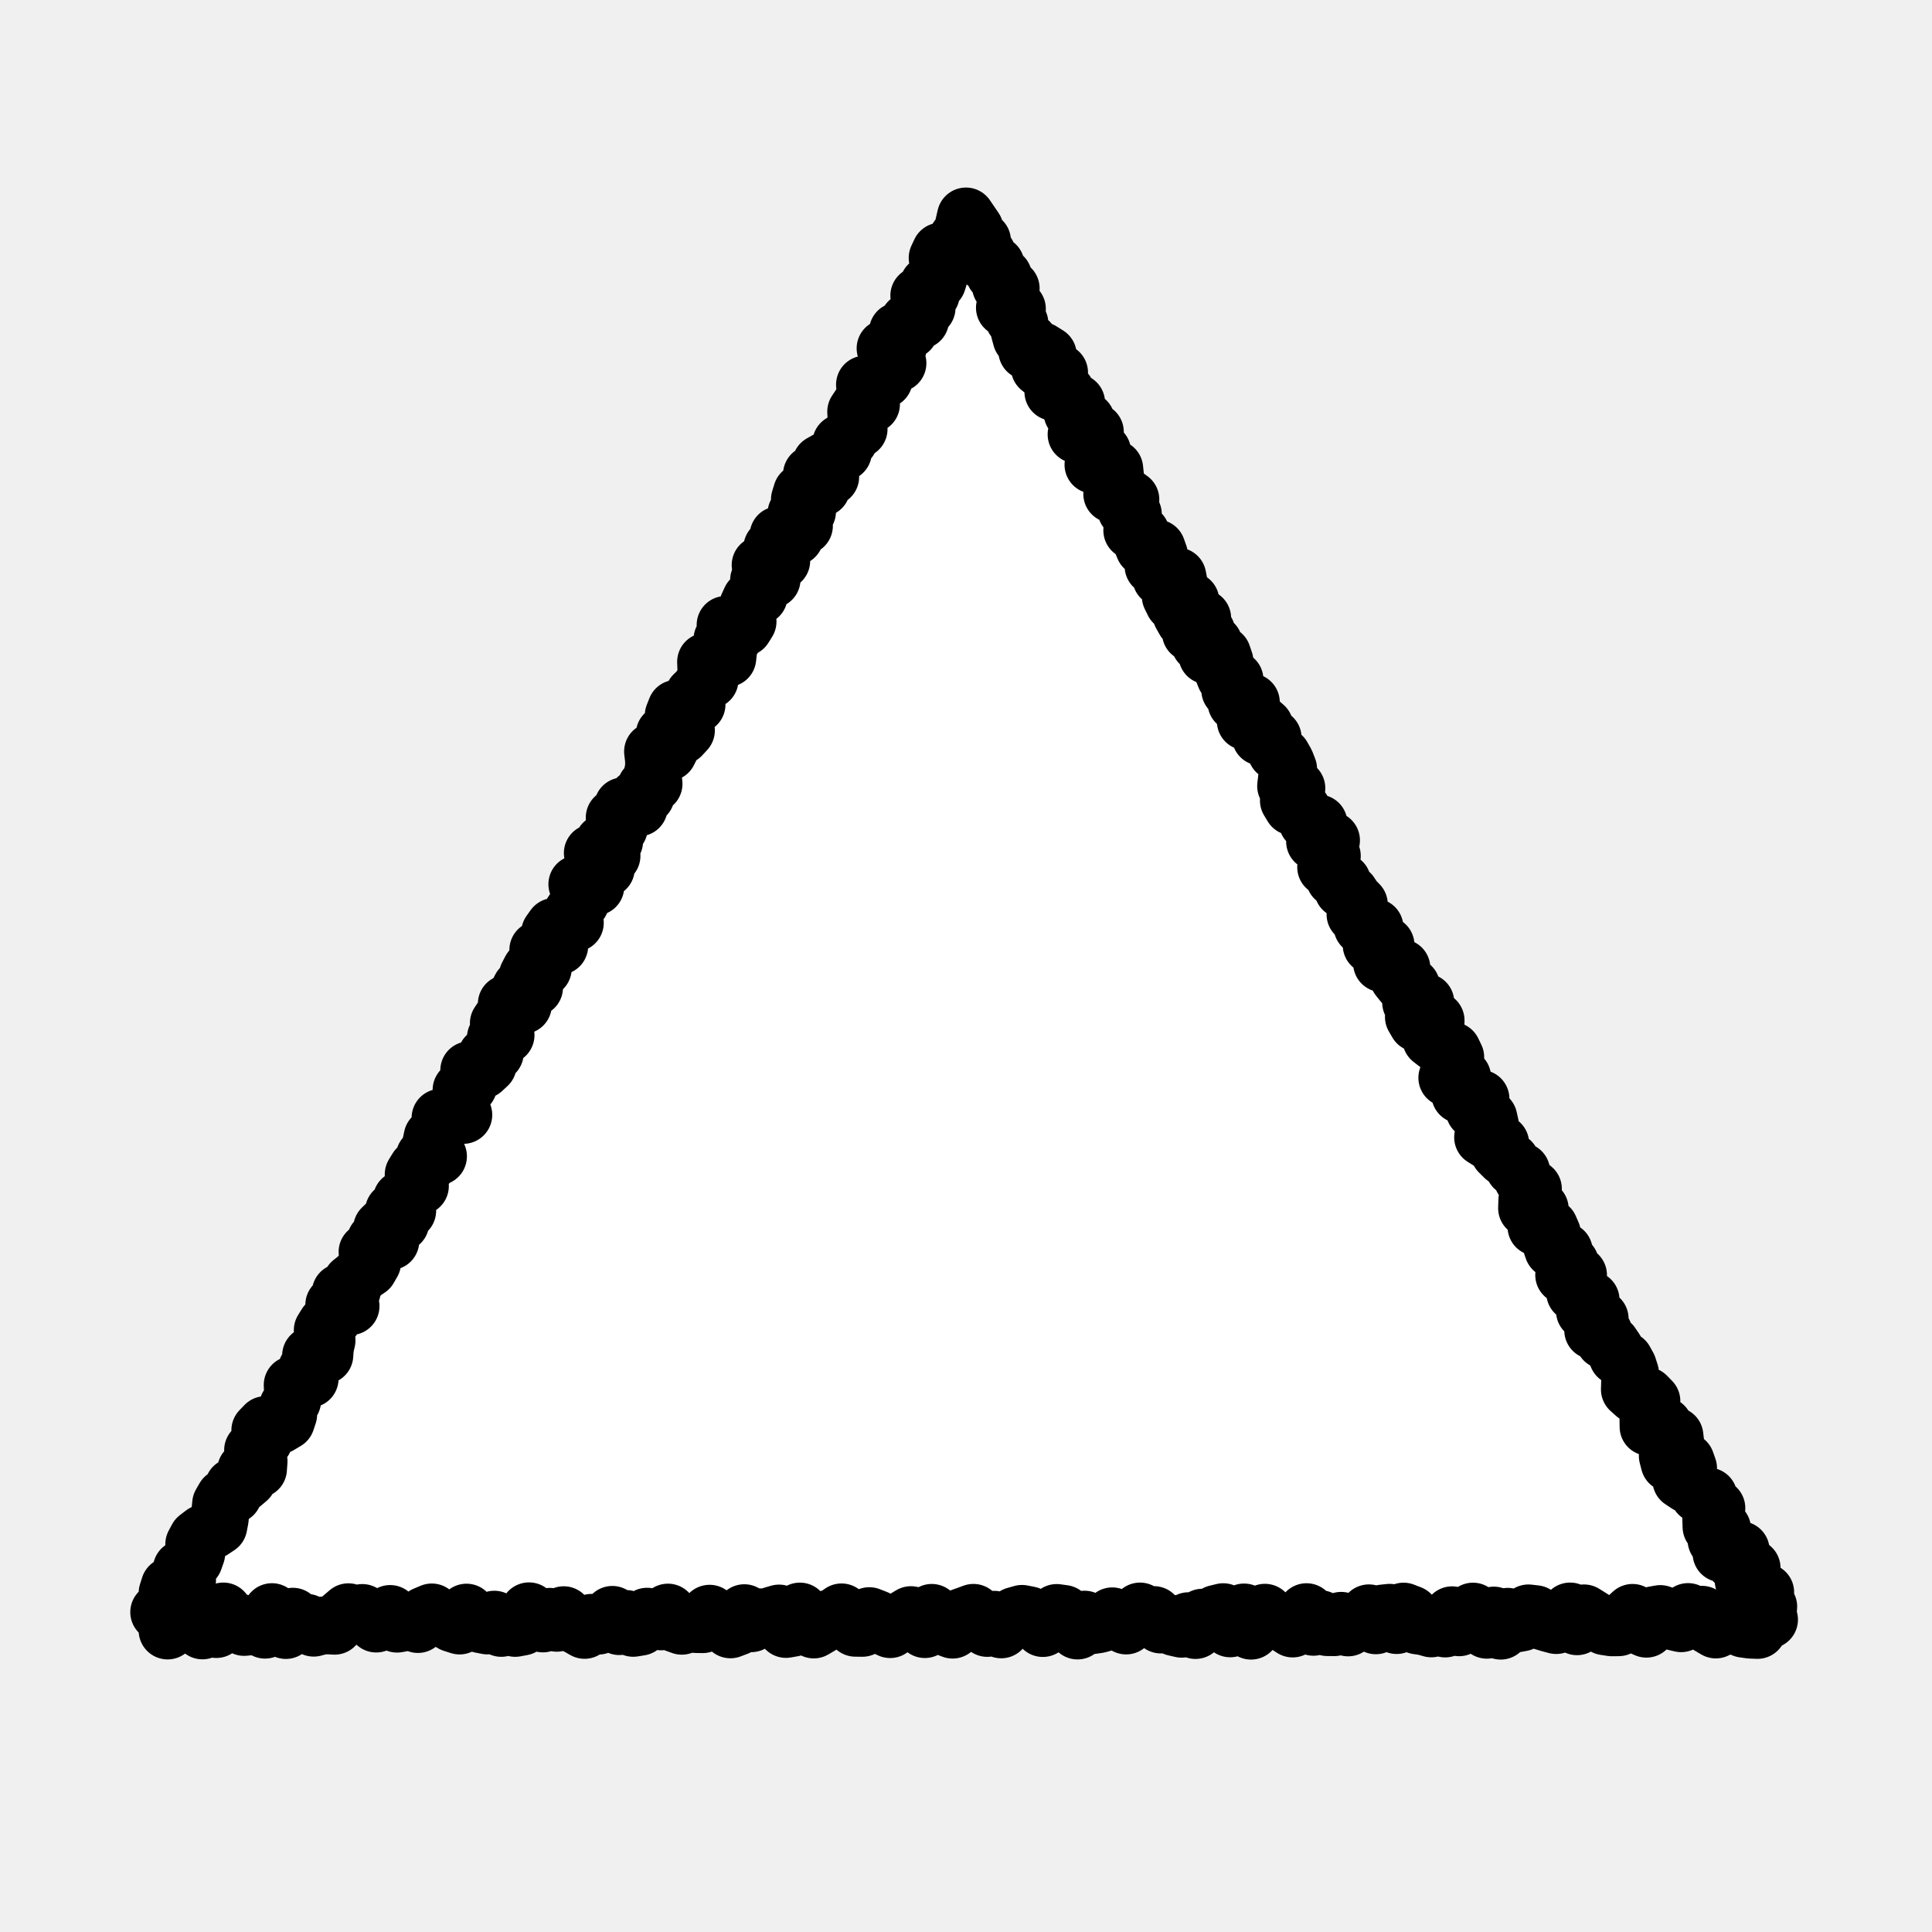
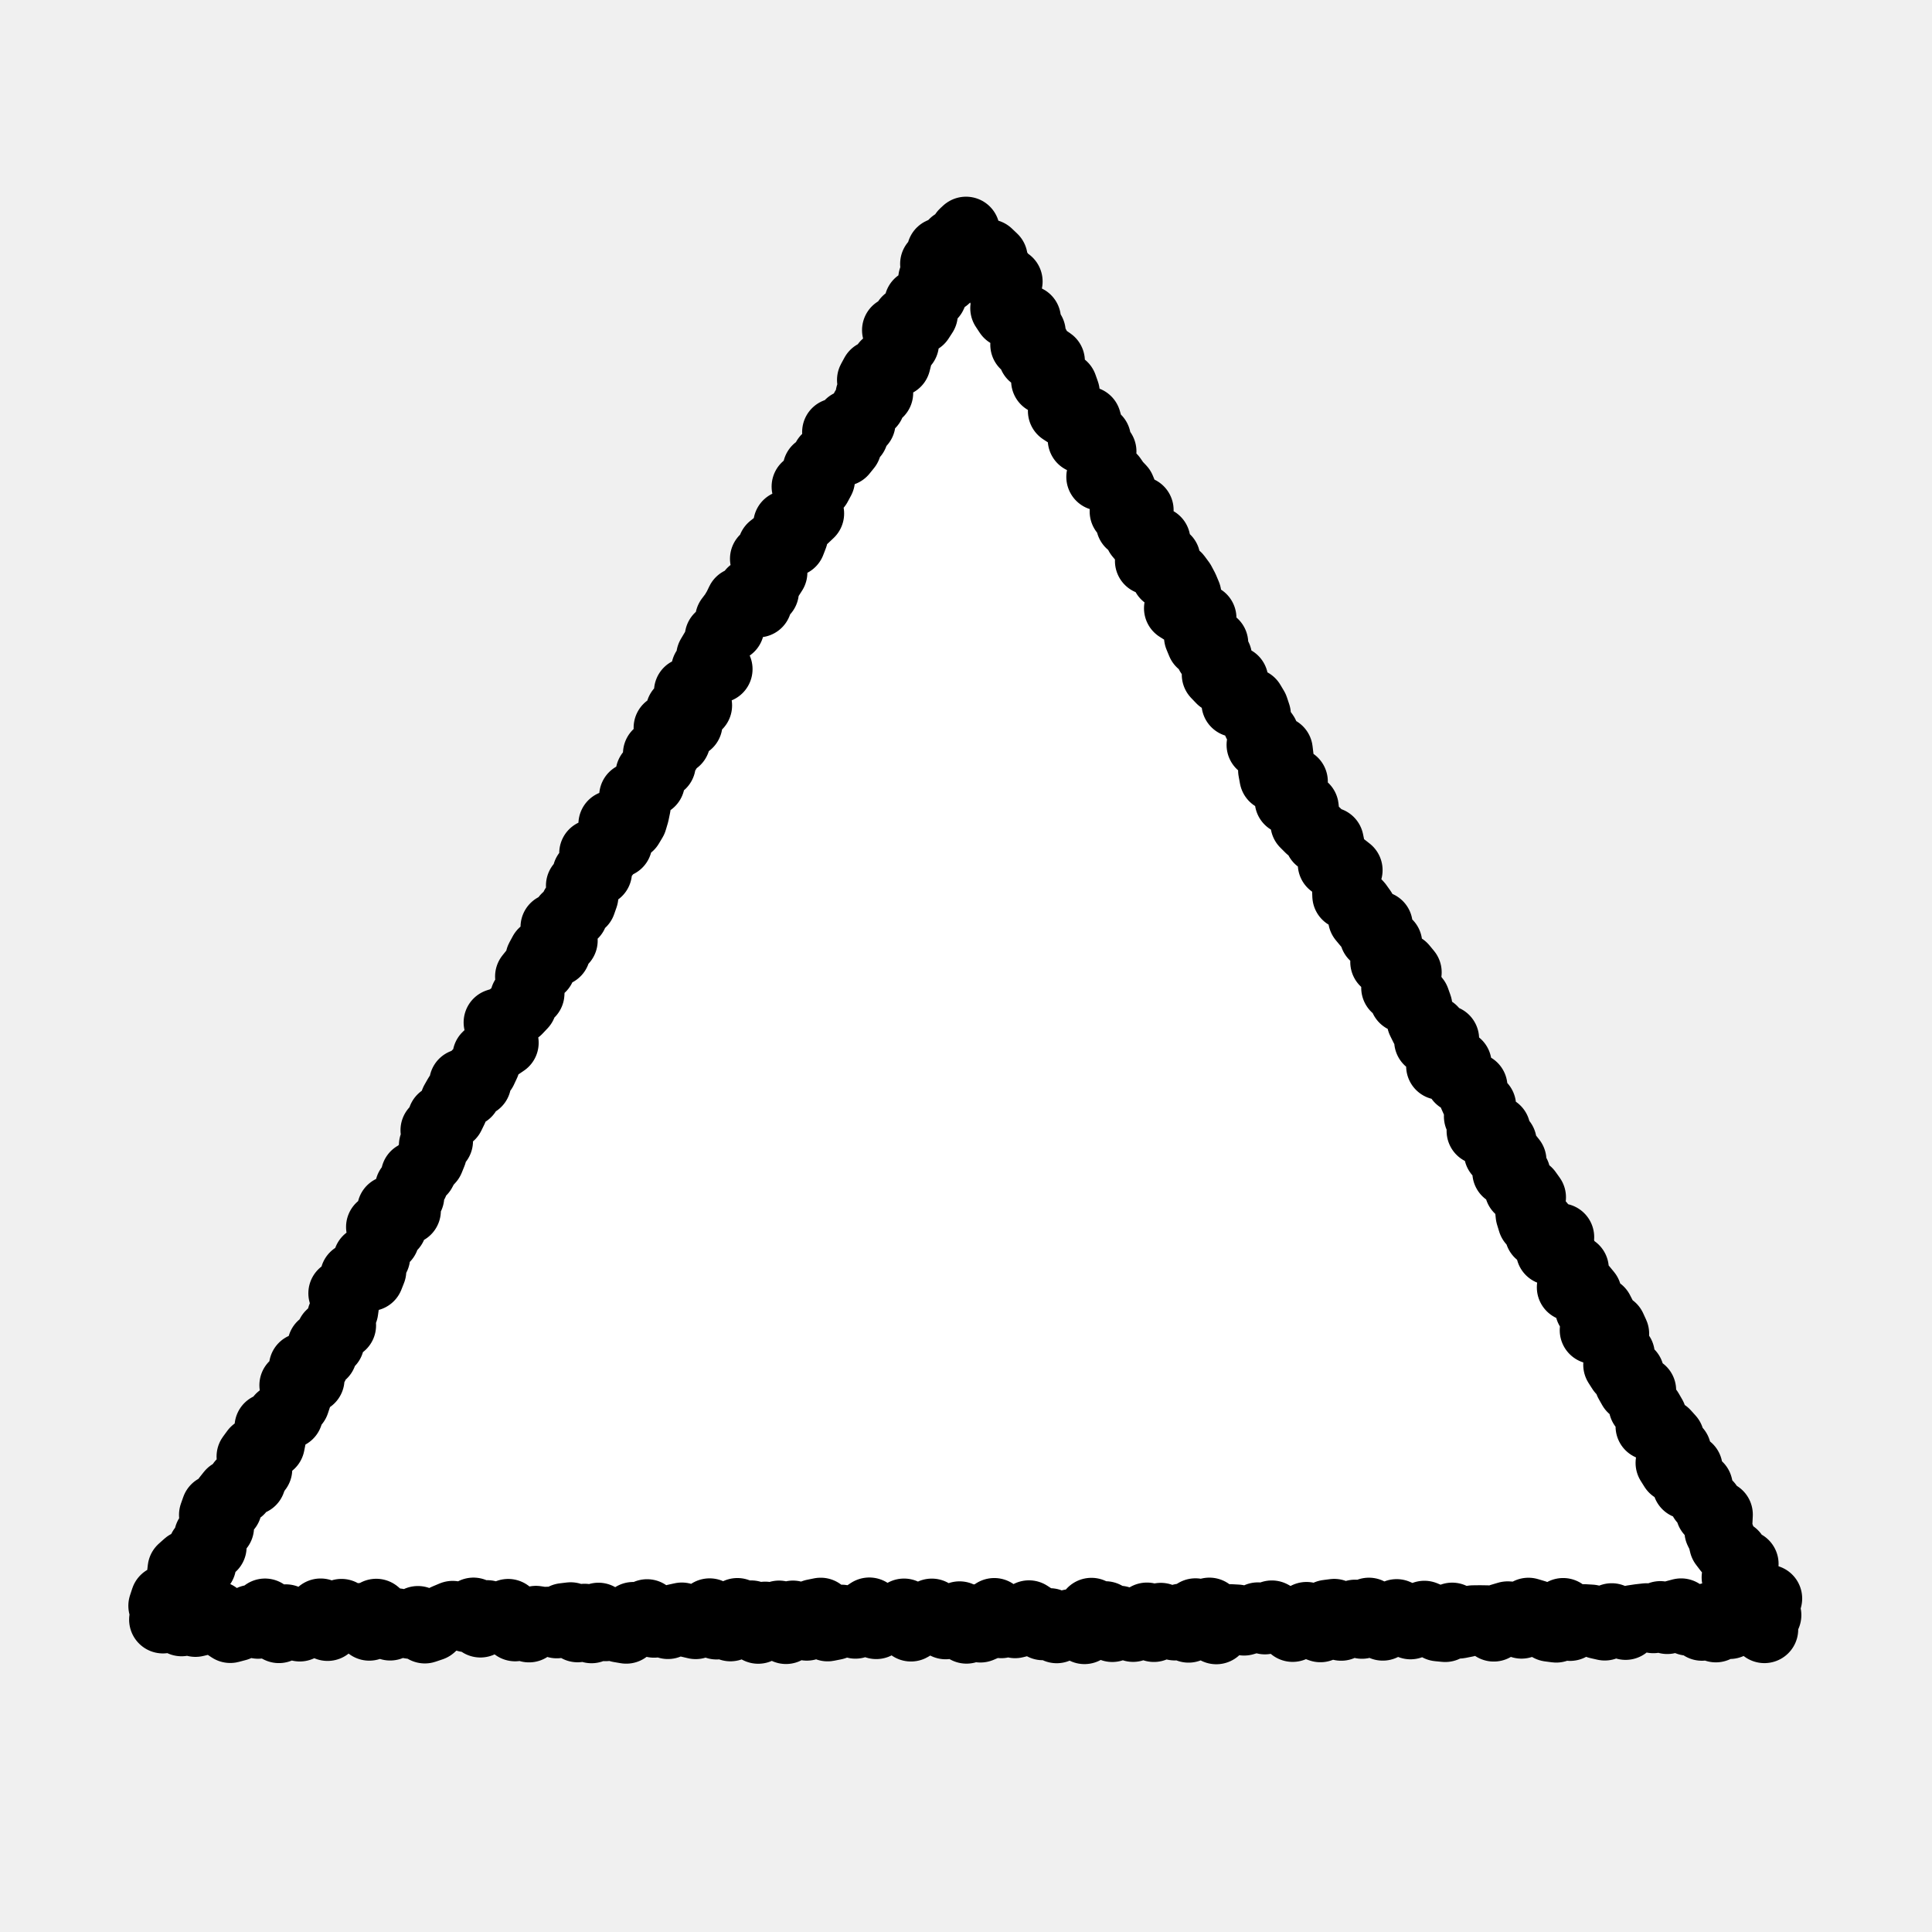
- <svg xmlns="http://www.w3.org/2000/svg" id="Stickers" width="1000" height="1000" viewBox="0 0 1000 1000">
-   <polygon points="499.978 112.071 504.423 118.594 499.333 125.68 508.267 124.669 506.045 130.1 510.849 131.474 510.259 135.962 515.326 137.185 514.852 141.607 519.216 143.236 518.099 148.03 523.105 149.287 521.15 154.563 520.169 159.276 526.324 159.868 524.85 164.864 527.638 167.398 527.804 171.446 528.791 175.02 532.64 176.941 531.734 181.607 538.885 181.62 542.322 183.778 538.223 190.286 541.204 192.706 548.148 192.839 545.385 198.575 545.249 202.795 551.799 203.154 551.792 207.299 556.987 208.441 555.18 213.626 558.589 215.799 562.152 217.884 557.259 224.851 566.676 223.556 564.491 228.96 565.617 232.454 570.444 233.81 566 240.52 571.068 241.739 576.712 242.626 577.121 246.536 576.918 250.8 575.719 255.64 581.847 256.25 585.053 258.549 583.069 263.845 586.334 266.109 586.258 270.302 586.094 274.545 590.471 276.166 590.9 280.065 592.286 283.411 598.653 283.881 599.878 287.319 597.104 293.065 601.313 294.779 601.11 299.04 609.377 298.411 610.103 302.136 606.01 308.642 607.589 311.875 616.131 311.087 611.514 317.896 613.265 321.029 622.238 319.993 616.431 327.49 624.365 327.055 621.177 333.04 628.166 333.151 624.939 339.161 632.587 338.893 633.769 342.358 632.964 346.973 634.315 350.342 638.959 351.812 636.798 357.211 641.166 358.839 640.029 363.644 647.416 363.528 644.285 369.483 644.855 373.301 651.587 373.561 654.456 376.051 652.598 381.27 658.697 381.894 659.067 385.826 660.728 389.013 663.609 391.495 665.383 394.617 666.703 398 666.245 402.411 665.72 406.861 670.973 407.976 667.15 414.331 669.009 417.406 673.697 418.85 675.553 421.929 676.868 425.322 682.459 426.245 681.452 430.977 680.704 435.558 688.903 434.973 687.563 439.895 689.325 443.026 686.444 448.836 689.503 451.217 690.922 454.545 694.664 456.532 695.233 460.351 698.764 462.459 700.716 465.48 703.317 468.127 701.632 473.249 704.591 475.691 705.25 479.461 711.426 480.048 711.215 484.322 709.993 489.178 717.136 489.204 715.187 494.479 715.368 498.523 719.721 500.158 725.35 501.057 723.959 506.008 726.229 508.846 730.383 510.597 730.814 514.497 730.42 518.874 737.723 518.809 731.853 526.35 733.657 529.461 743.039 528.196 742.915 532.418 740.838 537.768 743.902 540.149 747.993 541.936 751.645 543.976 753.213 547.221 753.095 551.438 749.156 557.863 756.791 557.606 757.203 561.52 755.863 566.447 761.844 567.146 766.271 568.742 763.274 574.622 767.549 576.304 770.389 578.815 771.207 582.493 767.677 588.681 771.124 590.842 776.493 591.895 776.107 596.271 778.748 598.899 781.963 601.194 783.757 604.31 787.34 606.391 788.174 610.061 790.431 612.909 793.408 615.342 790.57 621.134 790.435 625.365 796.946 625.758 795.248 630.89 795.306 635.007 801.874 635.367 803.306 638.693 802.777 643.151 803.968 646.617 809.394 647.637 810.428 651.186 812.645 654.053 809.646 659.935 816.763 659.979 816.224 664.443 815.338 669.104 818.535 671.407 823.259 672.826 820.391 678.629 823.778 680.82 827.952 682.558 824.673 688.601 829.919 689.723 830.355 693.627 833.934 695.713 835.959 698.695 837.382 702.023 840.818 704.188 842.558 707.333 843.686 710.833 843.775 714.936 843.646 719.165 846.462 721.691 852.152 722.557 854.74 725.214 854.687 729.397 853.26 734.377 853.317 738.498 861.214 738.091 860.977 742.381 866.671 743.247 867.121 747.145 863.267 753.524 864.196 757.141 872.508 756.497 873.72 759.954 870.287 766.09 873.632 768.314 877.461 770.261 879.391 773.301 884.263 774.646 884.6 778.607 888.364 780.591 885.757 786.249 885.909 790.311 891.309 791.346 888.494 797.129 891.437 799.583 891.077 803.948 900.938 802.411 897.81 808.376 903.687 809.14 906.602 811.616 902.534 818.125 905.146 820.778 907.172 823.764 913.644 824.188 913.443 828.465 915.214 831.604 914.747 836.043 915.617 838.297 913.255 838.696 909.664 843.613 906.072 843.479 902.48 842.986 898.887 841.062 895.295 841.498 891.702 837.279 888.108 843.386 884.515 841.252 880.922 835.825 877.329 836.411 873.737 834.416 870.144 840.15 866.552 839.296 862.96 836.747 859.369 835.448 855.777 836.098 852.185 842.975 848.594 841.369 845.002 834.858 841.411 838.142 837.819 842.225 834.227 842.269 830.635 841.715 827.043 839.687 823.45 837.354 819.857 835.107 816.264 841.712 812.67 834.135 809.077 839.28 805.484 841.101 801.891 840.144 798.299 839.044 794.706 835.529 791.119 835.116 787.532 839.751 783.945 840.397 780.357 836.878 776.768 843.99 773.179 836.239 769.59 843.525 766 839.951 762.409 834.196 758.818 839.286 755.225 842.249 751.632 836.087 748.039 842.869 744.445 841.847 740.853 842.822 737.261 841.797 733.67 841.278 730.079 835.58 726.489 834.196 722.899 841.101 719.31 834.805 715.721 835.19 712.132 841.224 708.544 835.083 704.956 838.489 701.368 839.515 697.78 842.314 694.192 838.964 690.604 842.196 687.016 842.16 683.428 838.127 679.839 842.005 676.25 834.481 672.661 839.5 669.072 842.877 665.482 840.554 661.891 839.209 658.3 838.853 654.708 834.783 651.115 839.55 647.522 843.99 643.928 834.641 640.333 837.248 636.74 842.801 633.147 834.485 629.555 835.36 625.964 837.318 622.373 837.339 618.782 843.667 615.192 839.152 611.602 843.002 608.013 842.17 604.423 840.075 600.833 840.81 597.244 835.983 593.654 836.734 590.064 834.141 586.474 838.019 582.883 841.318 579.292 839.383 575.7 836.642 572.107 839.652 568.514 840.663 564.92 841.188 561.325 838.344 557.73 843.917 554.137 840.604 550.544 835.399 546.951 834.903 543.359 839.197 539.768 842.639 536.177 837.848 532.586 836.078 528.995 835.368 525.404 836.388 521.813 838.638 518.221 843.327 514.63 838.412 511.037 842.589 507.445 840.403 503.851 834.838 500.257 836.162 496.661 837.441 493.066 843.462 489.472 842.075 485.879 837.951 482.286 834.853 478.693 843.188 475.101 836.878 471.509 836.017 467.917 838.17 464.325 839.893 460.733 843.202 457.14 841.448 453.547 837.935 449.952 836.537 446.357 842.539 442.761 842.495 439.166 837.242 435.572 834.598 431.978 837.099 428.385 838.057 424.792 841.262 421.2 843.382 417.607 839.809 414.014 834.162 410.42 842.475 406.826 843.114 403.23 835.186 399.634 836.239 396.039 838.197 392.444 837.105 388.85 840.155 385.257 835.01 381.663 841.961 378.07 843.319 374.476 838.864 370.881 838.803 367.285 835.289 363.689 840.64 360.093 840.581 356.499 840.111 352.905 841.458 349.311 840.165 345.716 834.701 342.122 839.193 338.526 837.785 334.93 836.825 331.334 841.959 327.739 842.541 324.144 838.019 320.55 841.652 316.955 835.887 313.359 839.028 309.763 841.39 306.167 840.003 302.571 843.594 298.976 841.536 295.381 839.876 291.786 836.054 288.189 839.922 284.593 836.891 280.997 840.267 277.402 838.874 273.812 834.043 270.221 841.91 266.631 842.568 263.04 840.397 259.447 842.564 255.853 838.369 252.255 841.307 248.66 840.596 245.066 838.191 241.473 834.719 237.881 841.33 234.288 840.183 230.694 838.027 227.097 837.342 223.5 834.622 219.905 836.136 216.311 840.563 212.717 839.176 209.122 839.725 205.524 840.371 201.926 835.42 198.331 838.518 194.736 840.317 191.139 836.873 187.54 834.905 183.943 835.81 180.347 834.521 176.75 837.598 173.151 841.45 169.554 841.229 165.956 841.488 162.357 842.451 158.76 839.993 155.16 840.888 151.562 836.833 147.963 843.662 144.364 839.36 140.765 834.464 137.17 843.485 133.571 839.874 129.975 841.712 126.376 842.07 122.779 839.498 119.178 840.241 115.58 834.128 111.979 843.163 108.378 839.415 104.776 843.866 101.174 841.371 97.573 835.331 93.972 840.71 90.369 834.877 86.761 843.914 85.962 837.363 82.432 834.436 87.206 833.045 87.434 829.029 86.767 824.497 87.885 820.994 94.623 820.737 96.805 817.849 94.119 812.15 97.49 809.946 100.346 807.447 101.564 804.002 100.565 799.279 102.265 796.114 105.357 793.753 109.661 792.094 112.998 789.876 113.711 786.144 114.084 782.215 114.487 778.305 116.287 775.202 120.652 773.579 120.962 769.617 125.294 767.976 128.197 765.51 127.428 760.925 133.524 760.304 133.811 756.328 131.026 750.579 133.565 747.904 136.468 745.439 134.764 740.314 137.329 737.653 144.473 737.636 148.002 735.531 149.157 732.056 149.127 727.895 151.212 724.956 151.676 721.081 151.518 716.845 155.389 714.935 160.24 713.59 158.914 708.679 161.756 706.172 161.039 701.611 167.863 701.402 168.146 697.416 168.992 693.754 167.083 688.502 168.979 685.448 171.826 682.943 173.983 680.041 173.043 675.352 181.418 676.041 176.42 669.009 182.073 668.128 181.974 663.927 184.981 661.518 187.484 658.819 190.791 656.585 192.582 653.475 190.265 647.993 194.163 646.1 194.533 642.17 202.021 642.35 197.81 635.775 200.493 633.179 207.16 632.884 203.938 626.878 210.748 626.665 207.983 620.923 212.392 619.321 213.97 616.085 217.321 613.872 214.141 607.887 216.012 604.817 220.666 603.353 219.868 598.741 226.678 598.523 223.147 592.335 223.934 588.641 226.643 586.058 228.167 582.79 228.051 578.577 233.027 577.304 239.781 577.057 238.135 571.961 238.874 568.242 238.933 564.131 242.348 561.957 242.776 558.058 242.908 553.988 249.662 553.741 252.431 551.193 251.849 546.71 256.071 544.999 256.101 540.867 256.701 537.064 261.649 535.77 258.224 529.64 260.236 526.651 264.608 525.025 262.343 519.567 270.62 520.197 268.026 514.552 269.645 511.339 276.415 511.1 273.203 505.099 274.852 501.904 280.928 501.264 280.741 497.009 278.657 491.658 284.342 490.793 289.437 489.586 284.768 482.741 286.859 479.798 293.223 479.321 297.508 477.643 296.115 472.687 298.132 469.7 300.369 466.842 301.953 463.607 298.854 457.669 308.13 458.876 307.319 454.26 307.431 450.176 313.546 449.558 306.861 441.549 316.489 442.959 312.393 436.444 317.85 435.444 317.251 430.946 320.275 428.539 318.197 423.188 321.926 421.19 322.522 417.384 330.602 417.899 329.756 413.261 334.206 411.681 334.363 407.623 338.247 405.716 337.727 401.265 338.547 397.587 338.569 393.448 338.038 388.988 345.779 389.305 347.377 386.077 344.08 380.023 352.52 380.745 355.011 378.033 348.746 370.266 350.085 366.888 356.457 366.416 360.504 364.6 359.205 359.696 361.906 357.104 363.814 354.054 367.237 351.88 365.659 346.817 365.492 342.57 371.676 341.989 376.427 340.58 376.861 336.677 373.987 330.865 379.561 329.931 375.589 323.486 384.998 324.768 386.906 321.718 386.344 317.241 387.218 313.592 388.722 310.307 392.687 308.444 392.751 304.335 392.908 300.278 399.359 299.852 393.728 292.448 398.262 290.913 404.349 290.277 399.781 283.492 402.828 281.104 403.011 277.063 411.331 277.72 411.454 273.643 416.088 272.169 412.256 265.805 417.693 264.789 414.049 258.532 415.135 255.009 419.291 253.259 425.133 252.483 420.288 245.536 429.692 246.814 425.015 239.959 428.652 237.905 433.15 236.349 436.269 234 435.454 229.378 439.466 227.541 440.854 224.187 444.383 222.07 443.409 217.355 443.187 213.075 445.185 210.074 450.804 209.161 448.112 203.453 447.74 199.085 453.499 198.255 457.437 196.372 458.508 192.836 459.498 189.252 464.494 187.979 458.398 180.305 464.704 179.788 464.196 175.339 464.794 171.528 470.72 170.796 470.432 166.48 476.225 165.671 475.038 160.828 479.581 159.299 475.856 152.99 481.782 152.256 480.682 147.462 485.098 145.854 486.169 142.314 486.624 138.416 485.343 133.516 486.871 130.242 495.977 131.339 493.943 126.003 495.945 122.997 498.13 120.106 499.978 112.071" style="fill: #fff;" />
-   <polygon points="499.978 112.071 504.423 118.594 499.333 125.68 508.267 124.669 506.045 130.1 510.849 131.474 510.259 135.962 515.326 137.185 514.852 141.607 519.216 143.236 518.099 148.03 523.105 149.287 521.15 154.563 520.169 159.276 526.324 159.868 524.85 164.864 527.638 167.398 527.804 171.446 528.791 175.02 532.64 176.941 531.734 181.607 538.885 181.62 542.322 183.778 538.223 190.286 541.204 192.706 548.148 192.839 545.385 198.575 545.249 202.795 551.799 203.154 551.792 207.299 556.987 208.441 555.18 213.626 558.589 215.799 562.152 217.884 557.259 224.851 566.676 223.556 564.491 228.96 565.617 232.454 570.444 233.81 566 240.52 571.068 241.739 576.712 242.626 577.121 246.536 576.918 250.8 575.719 255.64 581.847 256.25 585.053 258.549 583.069 263.845 586.334 266.109 586.258 270.302 586.094 274.545 590.471 276.166 590.9 280.065 592.286 283.411 598.653 283.881 599.878 287.319 597.104 293.065 601.313 294.779 601.11 299.04 609.377 298.411 610.103 302.136 606.01 308.642 607.589 311.875 616.131 311.087 611.514 317.896 613.265 321.029 622.238 319.993 616.431 327.49 624.365 327.055 621.177 333.04 628.166 333.151 624.939 339.161 632.587 338.893 633.769 342.358 632.964 346.973 634.315 350.342 638.959 351.812 636.798 357.211 641.166 358.839 640.029 363.644 647.416 363.528 644.285 369.483 644.855 373.301 651.587 373.561 654.456 376.051 652.598 381.27 658.697 381.894 659.067 385.826 660.728 389.013 663.609 391.495 665.383 394.617 666.703 398 666.245 402.411 665.72 406.861 670.973 407.976 667.15 414.331 669.009 417.406 673.697 418.85 675.553 421.929 676.868 425.322 682.459 426.245 681.452 430.977 680.704 435.558 688.903 434.973 687.563 439.895 689.325 443.026 686.444 448.836 689.503 451.217 690.922 454.545 694.664 456.532 695.233 460.351 698.764 462.459 700.716 465.48 703.317 468.127 701.632 473.249 704.591 475.691 705.25 479.461 711.426 480.048 711.215 484.322 709.993 489.178 717.136 489.204 715.187 494.479 715.368 498.523 719.721 500.158 725.35 501.057 723.959 506.008 726.229 508.846 730.383 510.597 730.814 514.497 730.42 518.874 737.723 518.809 731.853 526.35 733.657 529.461 743.039 528.196 742.915 532.418 740.838 537.768 743.902 540.149 747.993 541.936 751.645 543.976 753.213 547.221 753.095 551.438 749.156 557.863 756.791 557.606 757.203 561.52 755.863 566.447 761.844 567.146 766.271 568.742 763.274 574.622 767.549 576.304 770.389 578.815 771.207 582.493 767.677 588.681 771.124 590.842 776.493 591.895 776.107 596.271 778.748 598.899 781.963 601.194 783.757 604.31 787.34 606.391 788.174 610.061 790.431 612.909 793.408 615.342 790.57 621.134 790.435 625.365 796.946 625.758 795.248 630.89 795.306 635.007 801.874 635.367 803.306 638.693 802.777 643.151 803.968 646.617 809.394 647.637 810.428 651.186 812.645 654.053 809.646 659.935 816.763 659.979 816.224 664.443 815.338 669.104 818.535 671.407 823.259 672.826 820.391 678.629 823.778 680.82 827.952 682.558 824.673 688.601 829.919 689.723 830.355 693.627 833.934 695.713 835.959 698.695 837.382 702.023 840.818 704.188 842.558 707.333 843.686 710.833 843.775 714.936 843.646 719.165 846.462 721.691 852.152 722.557 854.74 725.214 854.687 729.397 853.26 734.377 853.317 738.498 861.214 738.091 860.977 742.381 866.671 743.247 867.121 747.145 863.267 753.524 864.196 757.141 872.508 756.497 873.72 759.954 870.287 766.09 873.632 768.314 877.461 770.261 879.391 773.301 884.263 774.646 884.6 778.607 888.364 780.591 885.757 786.249 885.909 790.311 891.309 791.346 888.494 797.129 891.437 799.583 891.077 803.948 900.938 802.411 897.81 808.376 903.687 809.14 906.602 811.616 902.534 818.125 905.146 820.778 907.172 823.764 913.644 824.188 913.443 828.465 915.214 831.604 914.747 836.043 915.617 838.297 913.255 838.696 909.664 843.613 906.072 843.479 902.48 842.986 898.887 841.062 895.295 841.498 891.702 837.279 888.108 843.386 884.515 841.252 880.922 835.825 877.329 836.411 873.737 834.416 870.144 840.15 866.552 839.296 862.96 836.747 859.369 835.448 855.777 836.098 852.185 842.975 848.594 841.369 845.002 834.858 841.411 838.142 837.819 842.225 834.227 842.269 830.635 841.715 827.043 839.687 823.45 837.354 819.857 835.107 816.264 841.712 812.67 834.135 809.077 839.28 805.484 841.101 801.891 840.144 798.299 839.044 794.706 835.529 791.119 835.116 787.532 839.751 783.945 840.397 780.357 836.878 776.768 843.99 773.179 836.239 769.59 843.525 766 839.951 762.409 834.196 758.818 839.286 755.225 842.249 751.632 836.087 748.039 842.869 744.445 841.847 740.853 842.822 737.261 841.797 733.67 841.278 730.079 835.58 726.489 834.196 722.899 841.101 719.31 834.805 715.721 835.19 712.132 841.224 708.544 835.083 704.956 838.489 701.368 839.515 697.78 842.314 694.192 838.964 690.604 842.196 687.016 842.16 683.428 838.127 679.839 842.005 676.25 834.481 672.661 839.5 669.072 842.877 665.482 840.554 661.891 839.209 658.3 838.853 654.708 834.783 651.115 839.55 647.522 843.99 643.928 834.641 640.333 837.248 636.74 842.801 633.147 834.485 629.555 835.36 625.964 837.318 622.373 837.339 618.782 843.667 615.192 839.152 611.602 843.002 608.013 842.17 604.423 840.075 600.833 840.81 597.244 835.983 593.654 836.734 590.064 834.141 586.474 838.019 582.883 841.318 579.292 839.383 575.7 836.642 572.107 839.652 568.514 840.663 564.92 841.188 561.325 838.344 557.73 843.917 554.137 840.604 550.544 835.399 546.951 834.903 543.359 839.197 539.768 842.639 536.177 837.848 532.586 836.078 528.995 835.368 525.404 836.388 521.813 838.638 518.221 843.327 514.63 838.412 511.037 842.589 507.445 840.403 503.851 834.838 500.257 836.162 496.661 837.441 493.066 843.462 489.472 842.075 485.879 837.951 482.286 834.853 478.693 843.188 475.101 836.878 471.509 836.017 467.917 838.17 464.325 839.893 460.733 843.202 457.14 841.448 453.547 837.935 449.952 836.537 446.357 842.539 442.761 842.495 439.166 837.242 435.572 834.598 431.978 837.099 428.385 838.057 424.792 841.262 421.2 843.382 417.607 839.809 414.014 834.162 410.42 842.475 406.826 843.114 403.23 835.186 399.634 836.239 396.039 838.197 392.444 837.105 388.85 840.155 385.257 835.01 381.663 841.961 378.07 843.319 374.476 838.864 370.881 838.803 367.285 835.289 363.689 840.64 360.093 840.581 356.499 840.111 352.905 841.458 349.311 840.165 345.716 834.701 342.122 839.193 338.526 837.785 334.93 836.825 331.334 841.959 327.739 842.541 324.144 838.019 320.55 841.652 316.955 835.887 313.359 839.028 309.763 841.39 306.167 840.003 302.571 843.594 298.976 841.536 295.381 839.876 291.786 836.054 288.189 839.922 284.593 836.891 280.997 840.267 277.402 838.874 273.812 834.043 270.221 841.91 266.631 842.568 263.04 840.397 259.447 842.564 255.853 838.369 252.255 841.307 248.66 840.596 245.066 838.191 241.473 834.719 237.881 841.33 234.288 840.183 230.694 838.027 227.097 837.342 223.5 834.622 219.905 836.136 216.311 840.563 212.717 839.176 209.122 839.725 205.524 840.371 201.926 835.42 198.331 838.518 194.736 840.317 191.139 836.873 187.54 834.905 183.943 835.81 180.347 834.521 176.75 837.598 173.151 841.45 169.554 841.229 165.956 841.488 162.357 842.451 158.76 839.993 155.16 840.888 151.562 836.833 147.963 843.662 144.364 839.36 140.765 834.464 137.17 843.485 133.571 839.874 129.975 841.712 126.376 842.07 122.779 839.498 119.178 840.241 115.58 834.128 111.979 843.163 108.378 839.415 104.776 843.866 101.174 841.371 97.573 835.331 93.972 840.71 90.369 834.877 86.761 843.914 85.962 837.363 82.432 834.436 87.206 833.045 87.434 829.029 86.767 824.497 87.885 820.994 94.623 820.737 96.805 817.849 94.119 812.15 97.49 809.946 100.346 807.447 101.564 804.002 100.565 799.279 102.265 796.114 105.357 793.753 109.661 792.094 112.998 789.876 113.711 786.144 114.084 782.215 114.487 778.305 116.287 775.202 120.652 773.579 120.962 769.617 125.294 767.976 128.197 765.51 127.428 760.925 133.524 760.304 133.811 756.328 131.026 750.579 133.565 747.904 136.468 745.439 134.764 740.314 137.329 737.653 144.473 737.636 148.002 735.531 149.157 732.056 149.127 727.895 151.212 724.956 151.676 721.081 151.518 716.845 155.389 714.935 160.24 713.59 158.914 708.679 161.756 706.172 161.039 701.611 167.863 701.402 168.146 697.416 168.992 693.754 167.083 688.502 168.979 685.448 171.826 682.943 173.983 680.041 173.043 675.352 181.418 676.041 176.42 669.009 182.073 668.128 181.974 663.927 184.981 661.518 187.484 658.819 190.791 656.585 192.582 653.475 190.265 647.993 194.163 646.1 194.533 642.17 202.021 642.35 197.81 635.775 200.493 633.179 207.16 632.884 203.938 626.878 210.748 626.665 207.983 620.923 212.392 619.321 213.97 616.085 217.321 613.872 214.141 607.887 216.012 604.817 220.666 603.353 219.868 598.741 226.678 598.523 223.147 592.335 223.934 588.641 226.643 586.058 228.167 582.79 228.051 578.577 233.027 577.304 239.781 577.057 238.135 571.961 238.874 568.242 238.933 564.131 242.348 561.957 242.776 558.058 242.908 553.988 249.662 553.741 252.431 551.193 251.849 546.71 256.071 544.999 256.101 540.867 256.701 537.064 261.649 535.77 258.224 529.64 260.236 526.651 264.608 525.025 262.343 519.567 270.62 520.197 268.026 514.552 269.645 511.339 276.415 511.1 273.203 505.099 274.852 501.904 280.928 501.264 280.741 497.009 278.657 491.658 284.342 490.793 289.437 489.586 284.768 482.741 286.859 479.798 293.223 479.321 297.508 477.643 296.115 472.687 298.132 469.7 300.369 466.842 301.953 463.607 298.854 457.669 308.13 458.876 307.319 454.26 307.431 450.176 313.546 449.558 306.861 441.549 316.489 442.959 312.393 436.444 317.85 435.444 317.251 430.946 320.275 428.539 318.197 423.188 321.926 421.19 322.522 417.384 330.602 417.899 329.756 413.261 334.206 411.681 334.363 407.623 338.247 405.716 337.727 401.265 338.547 397.587 338.569 393.448 338.038 388.988 345.779 389.305 347.377 386.077 344.08 380.023 352.52 380.745 355.011 378.033 348.746 370.266 350.085 366.888 356.457 366.416 360.504 364.6 359.205 359.696 361.906 357.104 363.814 354.054 367.237 351.88 365.659 346.817 365.492 342.57 371.676 341.989 376.427 340.58 376.861 336.677 373.987 330.865 379.561 329.931 375.589 323.486 384.998 324.768 386.906 321.718 386.344 317.241 387.218 313.592 388.722 310.307 392.687 308.444 392.751 304.335 392.908 300.278 399.359 299.852 393.728 292.448 398.262 290.913 404.349 290.277 399.781 283.492 402.828 281.104 403.011 277.063 411.331 277.72 411.454 273.643 416.088 272.169 412.256 265.805 417.693 264.789 414.049 258.532 415.135 255.009 419.291 253.259 425.133 252.483 420.288 245.536 429.692 246.814 425.015 239.959 428.652 237.905 433.15 236.349 436.269 234 435.454 229.378 439.466 227.541 440.854 224.187 444.383 222.07 443.409 217.355 443.187 213.075 445.185 210.074 450.804 209.161 448.112 203.453 447.74 199.085 453.499 198.255 457.437 196.372 458.508 192.836 459.498 189.252 464.494 187.979 458.398 180.305 464.704 179.788 464.196 175.339 464.794 171.528 470.72 170.796 470.432 166.48 476.225 165.671 475.038 160.828 479.581 159.299 475.856 152.99 481.782 152.256 480.682 147.462 485.098 145.854 486.169 142.314 486.624 138.416 485.343 133.516 486.871 130.242 495.977 131.339 493.943 126.003 495.945 122.997 498.13 120.106 499.978 112.071" style="fill: none; stroke: #000; stroke-linecap: round; stroke-linejoin: round; stroke-width: 30px;" />
+ <svg xmlns="http://www.w3.org/2000/svg" id="Sticker" width="1000" height="1000" viewBox="0 0 1000 1000">
+   <polygon points="500.01 119.305 500.055 121.116 500.708 124.886 504.123 127.062 505.706 130.295 511.705 130.98 514.421 133.559 511.816 139.211 517.104 140.307 516.591 144.752 522.157 145.687 518.943 151.691 522.333 153.88 519.703 159.545 521.688 162.544 527.835 163.14 531.65 165.082 531.149 169.515 534.121 171.943 530.072 178.423 536.423 178.899 534.227 184.309 540.761 184.679 544.037 186.929 542.652 191.871 540.843 197.056 546.244 198.079 550.521 199.751 551.736 203.19 551.628 207.394 549.542 212.739 552.914 214.934 558.043 216.114 562.812 217.503 563.827 221.059 559.805 227.523 567.866 227.012 567.108 231.593 570.724 233.649 569.289 238.621 570.774 241.909 569.417 246.838 575.942 247.217 577.99 250.181 580.53 252.862 581.923 256.206 582.502 260.022 581.504 264.749 589.964 264.014 584.759 271.168 587.939 273.48 589.265 276.862 591.614 279.653 598.663 279.729 594.914 286.039 594.589 290.372 603.83 289.181 604.702 292.823 603.049 297.921 609.474 298.355 611.619 301.26 613.3 304.434 614.698 307.77 609.628 314.841 613.057 317.005 617.674 318.483 622.476 319.856 620.588 325.09 619.98 329.586 621.364 332.932 628.593 332.905 625.842 338.64 630.559 340.064 630.807 344.069 629.179 349.158 631.738 351.83 638.949 351.818 638.11 356.453 639.601 359.742 639.374 364.023 647.668 363.383 649.509 366.467 650.665 369.947 650.399 374.247 652.672 377.081 654.8 379.998 652.369 385.547 656.148 387.512 662.003 388.276 662.462 392.157 658.338 398.684 659.025 402.433 665.991 402.558 669.782 404.516 668.422 409.449 666.936 414.455 671.903 415.736 675.418 417.856 675.852 421.756 675.071 426.359 677.704 428.99 681.626 430.876 682.383 434.589 688.367 435.283 689.134 438.988 689.666 442.829 689.231 447.227 695.082 447.996 698.126 450.386 696.266 455.607 696.581 459.572 696.748 463.623 700.735 465.469 703.271 468.153 705.373 471.09 704.904 475.51 707.232 478.317 713.712 478.728 710.87 484.521 714.644 486.493 718.655 488.327 717.803 492.968 716.392 497.932 721.274 499.262 726.389 500.457 728.712 503.264 722.059 511.253 729.509 511.101 726.389 517.052 733.013 517.377 734.241 520.819 734.845 524.622 735.293 528.516 736.895 531.743 741.856 533.03 739.116 538.762 748.092 537.73 747.074 542.466 748.583 545.745 745.311 551.783 754.565 550.59 754.956 554.514 755.182 558.535 758.98 560.494 762.768 562.46 762.109 566.993 763.583 570.293 767.23 572.338 764.86 577.857 768.341 579.997 766.251 585.354 774.663 584.648 775.52 588.305 777.895 591.086 775.237 596.774 780.674 597.787 782.941 600.63 779.567 606.729 785.044 607.717 786.036 611.295 785.899 615.526 790.943 616.766 793.047 619.704 791.216 624.914 791.625 628.83 792.704 632.359 797.586 633.691 796.361 638.55 800.662 640.219 807.654 640.336 802.17 647.655 808.713 648.03 809.37 651.796 811.919 654.472 815.228 656.712 815.427 660.75 812.963 666.325 819.583 666.654 821.893 669.468 822.834 673.072 822.373 677.484 828.118 678.315 829.763 681.512 824.816 688.518 834.597 687.022 836.102 690.309 835.333 694.906 836.016 698.662 839.026 701.073 836.981 706.403 838.913 709.437 843.858 710.734 842.745 715.531 844.52 718.661 850.075 719.605 849.794 723.919 850.135 727.872 853.735 729.947 855.533 733.065 853.707 738.273 857.626 740.163 862.18 741.686 864.641 744.419 865.252 748.224 868.215 750.667 864.068 757.215 865.981 760.265 874.123 759.721 874.095 763.891 872.79 768.8 879.358 769.165 880.21 772.828 881.228 776.398 884.379 778.734 884.827 782.633 889.758 783.939 889.544 788.213 889.352 792.476 890.963 795.704 891.829 799.357 894.032 802.243 897.531 804.377 898.033 808.247 903.093 809.483 898.256 816.435 901.324 818.824 905.663 820.479 904.653 825.218 910.31 826.113 915.306 827.389 911.208 833.918 914.881 835.966 912.821 836.7 913.255 843.328 909.664 836.834 906.072 834.127 902.48 839.14 898.887 837.932 895.295 841.189 891.702 836.425 888.108 842.935 884.515 836.728 880.922 842.098 877.329 838.552 873.737 839.46 870.144 834.469 866.552 835.417 862.96 838.622 859.369 835.876 855.777 838.199 852.185 836.984 848.594 837.392 845.002 837.927 841.411 841.65 837.819 840.221 834.227 836.974 830.635 841.978 827.043 841.166 823.45 837.674 819.857 837.466 816.264 839.249 812.67 842.18 809.077 834.282 805.484 843.051 801.891 842.577 798.299 840.321 794.706 835.205 791.119 834.132 787.532 841.005 783.945 836.221 780.357 836.003 776.768 837.066 773.179 842.521 769.59 838.064 766 838.008 762.409 838.052 758.818 840.247 755.225 840.964 751.632 836.667 748.039 842.753 744.445 842.405 740.853 837.206 737.261 835.697 733.67 838.19 730.079 841.355 726.489 836.446 722.899 834.851 719.31 838.498 715.721 842.041 712.132 839.904 708.544 834.107 704.956 841.078 701.368 835.133 697.78 837.625 694.192 842.096 690.604 834.728 687.016 835.191 683.428 842.868 679.839 841.585 676.25 836.317 672.661 839.165 669.072 842.694 665.482 839.815 661.891 837.539 658.3 835.536 654.708 838.796 651.115 836.527 647.522 838.343 643.928 839.416 640.333 837.657 636.74 837.461 633.147 838.578 629.555 843.912 625.964 834.077 622.373 836.17 618.782 834.426 615.192 843.081 611.602 837.148 608.013 841.937 604.423 841.179 600.833 836.775 597.244 842.731 593.654 836.627 590.064 838.933 586.474 842.69 582.883 841.498 579.292 838.265 575.7 842.746 572.107 835.938 568.514 836.606 564.92 834.179 561.325 843.838 557.73 841.456 554.137 840.06 550.544 841.495 546.951 843.384 543.359 839.544 539.768 841.827 536.177 837.814 532.586 835.471 528.995 839.879 525.404 840.774 521.813 839.874 518.221 840.779 514.63 834.286 511.037 841.482 507.445 843.015 503.851 837.536 500.257 843.598 496.661 835.995 493.066 839.256 489.472 841.338 485.879 838.898 482.286 834.58 478.693 836.798 475.101 840.362 471.509 842.489 467.917 834.555 464.325 838.768 460.733 837.566 457.14 838.866 453.547 841.236 449.952 834.006 446.357 836.413 442.761 841.023 439.166 840.088 435.572 837.724 431.978 841.701 428.385 842.415 424.792 834.119 421.2 834.84 417.607 842.048 414.014 839.861 410.42 835.6 406.826 843.79 403.23 835.597 399.634 837.73 396.039 836.152 392.444 843.656 388.85 835.522 385.257 838.706 381.663 834.288 378.07 842.395 374.476 836.856 370.881 841.439 367.285 834.449 363.689 838.999 360.093 841.254 356.499 840.413 352.905 836.611 349.311 837.397 345.716 841.211 342.122 838.33 338.526 840.519 334.93 834.895 331.334 840.326 327.739 836.327 324.144 843.612 320.55 842.998 316.955 841.158 313.359 842.336 309.763 836.704 306.167 843.389 302.571 837.244 298.976 842.899 295.381 836.482 291.786 836.908 288.189 840.84 284.593 838.758 280.997 838.879 277.402 838.33 273.812 842.947 270.221 839.524 266.631 842.391 263.04 834.755 259.447 837.181 255.853 837.741 252.255 835.396 248.66 840.42 245.066 834.063 241.473 837.654 237.881 836.547 234.288 835.755 230.694 837.267 227.097 839.002 223.5 842.28 219.905 843.492 216.311 838.419 212.717 841.141 209.122 840.525 205.524 839.623 201.926 841.979 198.331 837.807 194.736 834.669 191.139 842.056 187.54 836.795 183.943 837.844 180.347 836.832 176.75 834.736 173.151 835.873 169.554 842.195 165.956 834.52 162.357 840.087 158.76 840.935 155.16 842.479 151.562 839.73 147.963 837.55 144.364 843.321 140.765 841.458 137.17 834.544 133.571 841.062 129.975 837.806 126.376 840.719 122.779 842.304 119.178 843.26 115.58 840.885 111.979 835.865 108.378 838.405 104.776 839.249 101.174 840.1 97.573 834.547 93.972 839.786 90.369 837.72 86.761 835.955 84.33 838.314 86.534 836.805 83.929 831.153 85.078 827.669 90.459 826.628 92.027 823.385 92.543 819.536 93.449 815.911 93.9 812.023 96.725 809.505 104.762 809.997 104.49 805.691 104.437 801.514 110.145 800.663 107.599 795.048 111.09 792.919 114 790.454 110.151 784.088 111.369 780.648 118.082 780.381 116.961 775.591 119.222 772.754 124.26 771.52 124.637 767.597 130.382 766.772 131.626 763.349 133.774 760.448 129.591 753.892 131.726 750.983 134.842 748.641 140.269 747.633 141.008 743.918 138.891 738.555 143.744 737.215 144.866 733.72 149.674 732.354 150.859 728.895 153.111 726.052 154.261 722.573 151.756 716.982 156.519 715.588 160.816 713.923 156.699 707.4 162.987 706.884 163.784 703.196 167.261 701.055 166.263 696.329 171.065 694.951 170.757 690.624 173.492 688.054 177.154 686.02 176.452 681.467 178.298 678.386 178.836 674.55 177.101 669.403 181.69 667.907 183.1 664.576 183.198 660.489 191.47 661.12 192.805 657.748 189.945 651.952 194.809 650.617 195.415 646.823 196.798 643.478 199.593 640.948 196.616 635.085 203.411 634.864 204.822 631.534 202.335 625.953 210.694 626.634 208.979 621.498 212.462 619.362 211.584 614.708 214.678 612.346 214.648 608.179 218.657 606.344 220.32 603.153 222.785 600.425 224.147 597.062 223.966 592.808 227.33 590.602 224.795 584.991 229.024 583.285 228.479 578.824 233.412 577.526 234.991 574.292 234.927 570.109 236.701 566.987 241.889 565.837 239.638 560.392 247.104 560.557 246.354 555.978 250.157 554.027 251.683 550.761 251.703 546.625 254.43 544.052 258.007 541.968 261.317 539.729 259.706 534.648 257.47 529.205 262.128 527.743 265.074 525.294 268.166 522.929 270.699 520.243 271.147 516.354 274.664 514.236 274.873 510.21 273.753 505.416 276.033 502.585 280.435 500.98 279.093 496.057 280.804 492.898 288.112 492.969 287.106 488.24 291.864 486.838 286.917 479.832 292.903 479.136 292.721 474.879 297.168 473.294 297.13 469.122 301.364 467.416 302.574 463.966 300.081 458.377 302.676 455.727 303.427 452.012 309.627 451.444 307.959 446.332 306.952 441.602 314.086 441.572 315.852 438.442 320.107 436.747 317.529 431.107 316.877 426.578 326.002 427.694 327.845 424.607 328.895 421.063 329.661 417.356 327.625 412.031 331.204 409.948 333.521 407.137 336.997 404.994 336.117 400.335 339.534 398.157 342.618 395.785 339.943 390.088 345.342 389.053 344.849 384.617 350.196 383.553 345.46 376.669 349.208 374.683 356.475 374.728 351.741 367.845 355.844 366.062 361.428 365.134 356 357.846 359.835 355.908 362.174 353.107 364.934 350.55 364.883 346.369 372.02 346.339 367.504 339.581 369.343 336.49 371.217 333.419 371.921 329.672 374.625 327.081 378.085 324.928 377.299 320.323 379.486 317.434 381.331 314.347 382.898 311.098 392.379 312.418 388.875 306.243 396.022 306.224 395.193 301.598 398.456 299.331 400.4 296.3 395.335 289.224 398.188 286.72 399.319 283.225 402.363 280.836 409.784 280.973 411.087 277.579 407.384 271.293 413.925 270.92 416.697 268.369 419.422 265.788 418.024 260.828 418.867 257.164 416.883 251.869 423.353 251.455 425.05 248.286 422.619 242.73 426.299 240.701 427.366 237.162 431.814 235.578 436.483 234.123 438.768 231.291 432.682 223.625 442.31 225.028 439.502 219.252 446.034 218.871 446.258 214.848 447.329 211.312 450.985 209.265 449.949 204.513 455.164 203.371 450.734 196.658 452.452 193.494 457.88 192.473 458.144 188.47 464.206 187.813 465.119 184.185 465.37 180.173 468.524 177.838 463.688 170.889 469.778 170.252 469.082 165.7 476.304 165.717 478.267 162.693 475.181 156.758 479.488 155.087 482.859 152.878 484.354 149.582 482.425 144.311 489.663 144.331 483.407 136.558 492.351 137.561 486.834 130.22 490.892 128.403 493.41 125.696 498.696 124.585 498.663 120.556 500.01 119.305" style="fill: #fff;" />
+   <polygon points="500.01 119.305 500.055 121.116 500.708 124.886 504.123 127.062 505.706 130.295 511.705 130.98 514.421 133.559 511.816 139.211 517.104 140.307 516.591 144.752 522.157 145.687 518.943 151.691 522.333 153.88 519.703 159.545 521.688 162.544 527.835 163.14 531.65 165.082 531.149 169.515 534.121 171.943 530.072 178.423 536.423 178.899 534.227 184.309 540.761 184.679 544.037 186.929 542.652 191.871 540.843 197.056 546.244 198.079 550.521 199.751 551.736 203.19 551.628 207.394 549.542 212.739 552.914 214.934 558.043 216.114 562.812 217.503 563.827 221.059 559.805 227.523 567.866 227.012 567.108 231.593 570.724 233.649 569.289 238.621 570.774 241.909 569.417 246.838 575.942 247.217 577.99 250.181 580.53 252.862 581.923 256.206 582.502 260.022 581.504 264.749 589.964 264.014 584.759 271.168 587.939 273.48 589.265 276.862 591.614 279.653 598.663 279.729 594.914 286.039 594.589 290.372 603.83 289.181 604.702 292.823 603.049 297.921 609.474 298.355 611.619 301.26 613.3 304.434 614.698 307.77 609.628 314.841 613.057 317.005 617.674 318.483 622.476 319.856 620.588 325.09 619.98 329.586 621.364 332.932 628.593 332.905 625.842 338.64 630.559 340.064 630.807 344.069 629.179 349.158 631.738 351.83 638.949 351.818 638.11 356.453 639.601 359.742 639.374 364.023 647.668 363.383 649.509 366.467 650.665 369.947 650.399 374.247 652.672 377.081 654.8 379.998 652.369 385.547 656.148 387.512 662.003 388.276 662.462 392.157 658.338 398.684 659.025 402.433 665.991 402.558 669.782 404.516 668.422 409.449 666.936 414.455 671.903 415.736 675.418 417.856 675.852 421.756 675.071 426.359 677.704 428.99 681.626 430.876 682.383 434.589 688.367 435.283 689.134 438.988 689.666 442.829 689.231 447.227 695.082 447.996 698.126 450.386 696.266 455.607 696.581 459.572 696.748 463.623 700.735 465.469 703.271 468.153 705.373 471.09 704.904 475.51 707.232 478.317 713.712 478.728 710.87 484.521 714.644 486.493 718.655 488.327 717.803 492.968 716.392 497.932 721.274 499.262 726.389 500.457 728.712 503.264 722.059 511.253 729.509 511.101 726.389 517.052 733.013 517.377 734.241 520.819 734.845 524.622 735.293 528.516 736.895 531.743 741.856 533.03 739.116 538.762 748.092 537.73 747.074 542.466 748.583 545.745 745.311 551.783 754.565 550.59 754.956 554.514 755.182 558.535 758.98 560.494 762.768 562.46 762.109 566.993 763.583 570.293 767.23 572.338 764.86 577.857 768.341 579.997 766.251 585.354 774.663 584.648 775.52 588.305 777.895 591.086 775.237 596.774 780.674 597.787 782.941 600.63 779.567 606.729 785.044 607.717 786.036 611.295 785.899 615.526 790.943 616.766 793.047 619.704 791.216 624.914 791.625 628.83 792.704 632.359 797.586 633.691 796.361 638.55 800.662 640.219 807.654 640.336 802.17 647.655 808.713 648.03 809.37 651.796 811.919 654.472 815.228 656.712 815.427 660.75 812.963 666.325 819.583 666.654 821.893 669.468 822.834 673.072 822.373 677.484 828.118 678.315 829.763 681.512 824.816 688.518 834.597 687.022 836.102 690.309 835.333 694.906 836.016 698.662 839.026 701.073 836.981 706.403 838.913 709.437 843.858 710.734 842.745 715.531 844.52 718.661 850.075 719.605 849.794 723.919 850.135 727.872 853.735 729.947 855.533 733.065 853.707 738.273 857.626 740.163 862.18 741.686 864.641 744.419 865.252 748.224 868.215 750.667 864.068 757.215 865.981 760.265 874.123 759.721 874.095 763.891 872.79 768.8 879.358 769.165 880.21 772.828 881.228 776.398 884.379 778.734 884.827 782.633 889.758 783.939 889.544 788.213 889.352 792.476 890.963 795.704 891.829 799.357 894.032 802.243 897.531 804.377 898.033 808.247 903.093 809.483 898.256 816.435 901.324 818.824 905.663 820.479 904.653 825.218 910.31 826.113 915.306 827.389 911.208 833.918 914.881 835.966 912.821 836.7 913.255 843.328 909.664 836.834 906.072 834.127 902.48 839.14 898.887 837.932 895.295 841.189 891.702 836.425 888.108 842.935 884.515 836.728 880.922 842.098 877.329 838.552 873.737 839.46 870.144 834.469 866.552 835.417 862.96 838.622 859.369 835.876 855.777 838.199 852.185 836.984 848.594 837.392 845.002 837.927 841.411 841.65 837.819 840.221 834.227 836.974 830.635 841.978 827.043 841.166 823.45 837.674 819.857 837.466 816.264 839.249 812.67 842.18 809.077 834.282 805.484 843.051 801.891 842.577 798.299 840.321 794.706 835.205 791.119 834.132 787.532 841.005 783.945 836.221 780.357 836.003 776.768 837.066 773.179 842.521 769.59 838.064 766 838.008 762.409 838.052 758.818 840.247 755.225 840.964 751.632 836.667 748.039 842.753 744.445 842.405 740.853 837.206 737.261 835.697 733.67 838.19 730.079 841.355 726.489 836.446 722.899 834.851 719.31 838.498 715.721 842.041 712.132 839.904 708.544 834.107 704.956 841.078 701.368 835.133 697.78 837.625 694.192 842.096 690.604 834.728 687.016 835.191 683.428 842.868 679.839 841.585 676.25 836.317 672.661 839.165 669.072 842.694 665.482 839.815 661.891 837.539 658.3 835.536 654.708 838.796 651.115 836.527 647.522 838.343 643.928 839.416 640.333 837.657 636.74 837.461 633.147 838.578 629.555 843.912 625.964 834.077 622.373 836.17 618.782 834.426 615.192 843.081 611.602 837.148 608.013 841.937 604.423 841.179 600.833 836.775 597.244 842.731 593.654 836.627 590.064 838.933 586.474 842.69 582.883 841.498 579.292 838.265 575.7 842.746 572.107 835.938 568.514 836.606 564.92 834.179 561.325 843.838 557.73 841.456 554.137 840.06 550.544 841.495 546.951 843.384 543.359 839.544 539.768 841.827 536.177 837.814 532.586 835.471 528.995 839.879 525.404 840.774 521.813 839.874 518.221 840.779 514.63 834.286 511.037 841.482 507.445 843.015 503.851 837.536 500.257 843.598 496.661 835.995 493.066 839.256 489.472 841.338 485.879 838.898 482.286 834.58 478.693 836.798 475.101 840.362 471.509 842.489 467.917 834.555 464.325 838.768 460.733 837.566 457.14 838.866 453.547 841.236 449.952 834.006 446.357 836.413 442.761 841.023 439.166 840.088 435.572 837.724 431.978 841.701 428.385 842.415 424.792 834.119 421.2 834.84 417.607 842.048 414.014 839.861 410.42 835.6 406.826 843.79 403.23 835.597 399.634 837.73 396.039 836.152 392.444 843.656 388.85 835.522 385.257 838.706 381.663 834.288 378.07 842.395 374.476 836.856 370.881 841.439 367.285 834.449 363.689 838.999 360.093 841.254 356.499 840.413 352.905 836.611 349.311 837.397 345.716 841.211 342.122 838.33 338.526 840.519 334.93 834.895 331.334 840.326 327.739 836.327 324.144 843.612 320.55 842.998 316.955 841.158 313.359 842.336 309.763 836.704 306.167 843.389 302.571 837.244 298.976 842.899 295.381 836.482 291.786 836.908 288.189 840.84 284.593 838.758 280.997 838.879 277.402 838.33 273.812 842.947 270.221 839.524 266.631 842.391 263.04 834.755 259.447 837.181 255.853 837.741 252.255 835.396 248.66 840.42 245.066 834.063 241.473 837.654 237.881 836.547 234.288 835.755 230.694 837.267 227.097 839.002 223.5 842.28 219.905 843.492 216.311 838.419 212.717 841.141 209.122 840.525 205.524 839.623 201.926 841.979 198.331 837.807 194.736 834.669 191.139 842.056 187.54 836.795 183.943 837.844 180.347 836.832 176.75 834.736 173.151 835.873 169.554 842.195 165.956 834.52 162.357 840.087 158.76 840.935 155.16 842.479 151.562 839.73 147.963 837.55 144.364 843.321 140.765 841.458 137.17 834.544 133.571 841.062 129.975 837.806 126.376 840.719 122.779 842.304 119.178 843.26 115.58 840.885 111.979 835.865 108.378 838.405 104.776 839.249 101.174 840.1 97.573 834.547 93.972 839.786 90.369 837.72 86.761 835.955 84.33 838.314 86.534 836.805 83.929 831.153 85.078 827.669 90.459 826.628 92.027 823.385 92.543 819.536 93.449 815.911 93.9 812.023 96.725 809.505 104.762 809.997 104.49 805.691 104.437 801.514 110.145 800.663 107.599 795.048 111.09 792.919 114 790.454 110.151 784.088 111.369 780.648 118.082 780.381 116.961 775.591 119.222 772.754 124.26 771.52 124.637 767.597 130.382 766.772 131.626 763.349 133.774 760.448 129.591 753.892 131.726 750.983 134.842 748.641 140.269 747.633 141.008 743.918 138.891 738.555 143.744 737.215 144.866 733.72 149.674 732.354 150.859 728.895 153.111 726.052 154.261 722.573 151.756 716.982 156.519 715.588 160.816 713.923 156.699 707.4 162.987 706.884 163.784 703.196 167.261 701.055 166.263 696.329 171.065 694.951 170.757 690.624 173.492 688.054 177.154 686.02 176.452 681.467 178.298 678.386 178.836 674.55 177.101 669.403 181.69 667.907 183.1 664.576 183.198 660.489 191.47 661.12 192.805 657.748 189.945 651.952 194.809 650.617 195.415 646.823 196.798 643.478 199.593 640.948 196.616 635.085 203.411 634.864 204.822 631.534 202.335 625.953 210.694 626.634 208.979 621.498 212.462 619.362 211.584 614.708 214.678 612.346 214.648 608.179 218.657 606.344 220.32 603.153 222.785 600.425 224.147 597.062 223.966 592.808 227.33 590.602 224.795 584.991 229.024 583.285 228.479 578.824 233.412 577.526 234.991 574.292 234.927 570.109 236.701 566.987 241.889 565.837 239.638 560.392 247.104 560.557 246.354 555.978 250.157 554.027 251.683 550.761 251.703 546.625 254.43 544.052 258.007 541.968 261.317 539.729 259.706 534.648 257.47 529.205 262.128 527.743 265.074 525.294 268.166 522.929 270.699 520.243 271.147 516.354 274.664 514.236 274.873 510.21 273.753 505.416 276.033 502.585 280.435 500.98 279.093 496.057 280.804 492.898 288.112 492.969 287.106 488.24 291.864 486.838 286.917 479.832 292.903 479.136 292.721 474.879 297.168 473.294 297.13 469.122 301.364 467.416 302.574 463.966 300.081 458.377 302.676 455.727 303.427 452.012 309.627 451.444 307.959 446.332 306.952 441.602 314.086 441.572 315.852 438.442 320.107 436.747 317.529 431.107 316.877 426.578 326.002 427.694 327.845 424.607 328.895 421.063 329.661 417.356 327.625 412.031 331.204 409.948 333.521 407.137 336.997 404.994 336.117 400.335 339.534 398.157 342.618 395.785 339.943 390.088 345.342 389.053 344.849 384.617 350.196 383.553 345.46 376.669 349.208 374.683 356.475 374.728 351.741 367.845 355.844 366.062 361.428 365.134 356 357.846 359.835 355.908 362.174 353.107 364.934 350.55 364.883 346.369 372.02 346.339 367.504 339.581 369.343 336.49 371.217 333.419 371.921 329.672 374.625 327.081 378.085 324.928 377.299 320.323 379.486 317.434 381.331 314.347 382.898 311.098 392.379 312.418 388.875 306.243 396.022 306.224 395.193 301.598 398.456 299.331 400.4 296.3 395.335 289.224 398.188 286.72 399.319 283.225 402.363 280.836 409.784 280.973 411.087 277.579 407.384 271.293 413.925 270.92 416.697 268.369 419.422 265.788 418.024 260.828 418.867 257.164 416.883 251.869 423.353 251.455 425.05 248.286 422.619 242.73 426.299 240.701 427.366 237.162 431.814 235.578 436.483 234.123 438.768 231.291 432.682 223.625 442.31 225.028 439.502 219.252 446.034 218.871 446.258 214.848 447.329 211.312 450.985 209.265 449.949 204.513 455.164 203.371 450.734 196.658 452.452 193.494 457.88 192.473 458.144 188.47 464.206 187.813 465.119 184.185 465.37 180.173 468.524 177.838 463.688 170.889 469.778 170.252 469.082 165.7 476.304 165.717 478.267 162.693 475.181 156.758 479.488 155.087 482.859 152.878 484.354 149.582 482.425 144.311 489.663 144.331 483.407 136.558 492.351 137.561 486.834 130.22 490.892 128.403 493.41 125.696 498.696 124.585 498.663 120.556 500.01 119.305" style="fill: none; stroke: #000; stroke-linecap: round; stroke-linejoin: round; stroke-width: 35px;" />
</svg>
